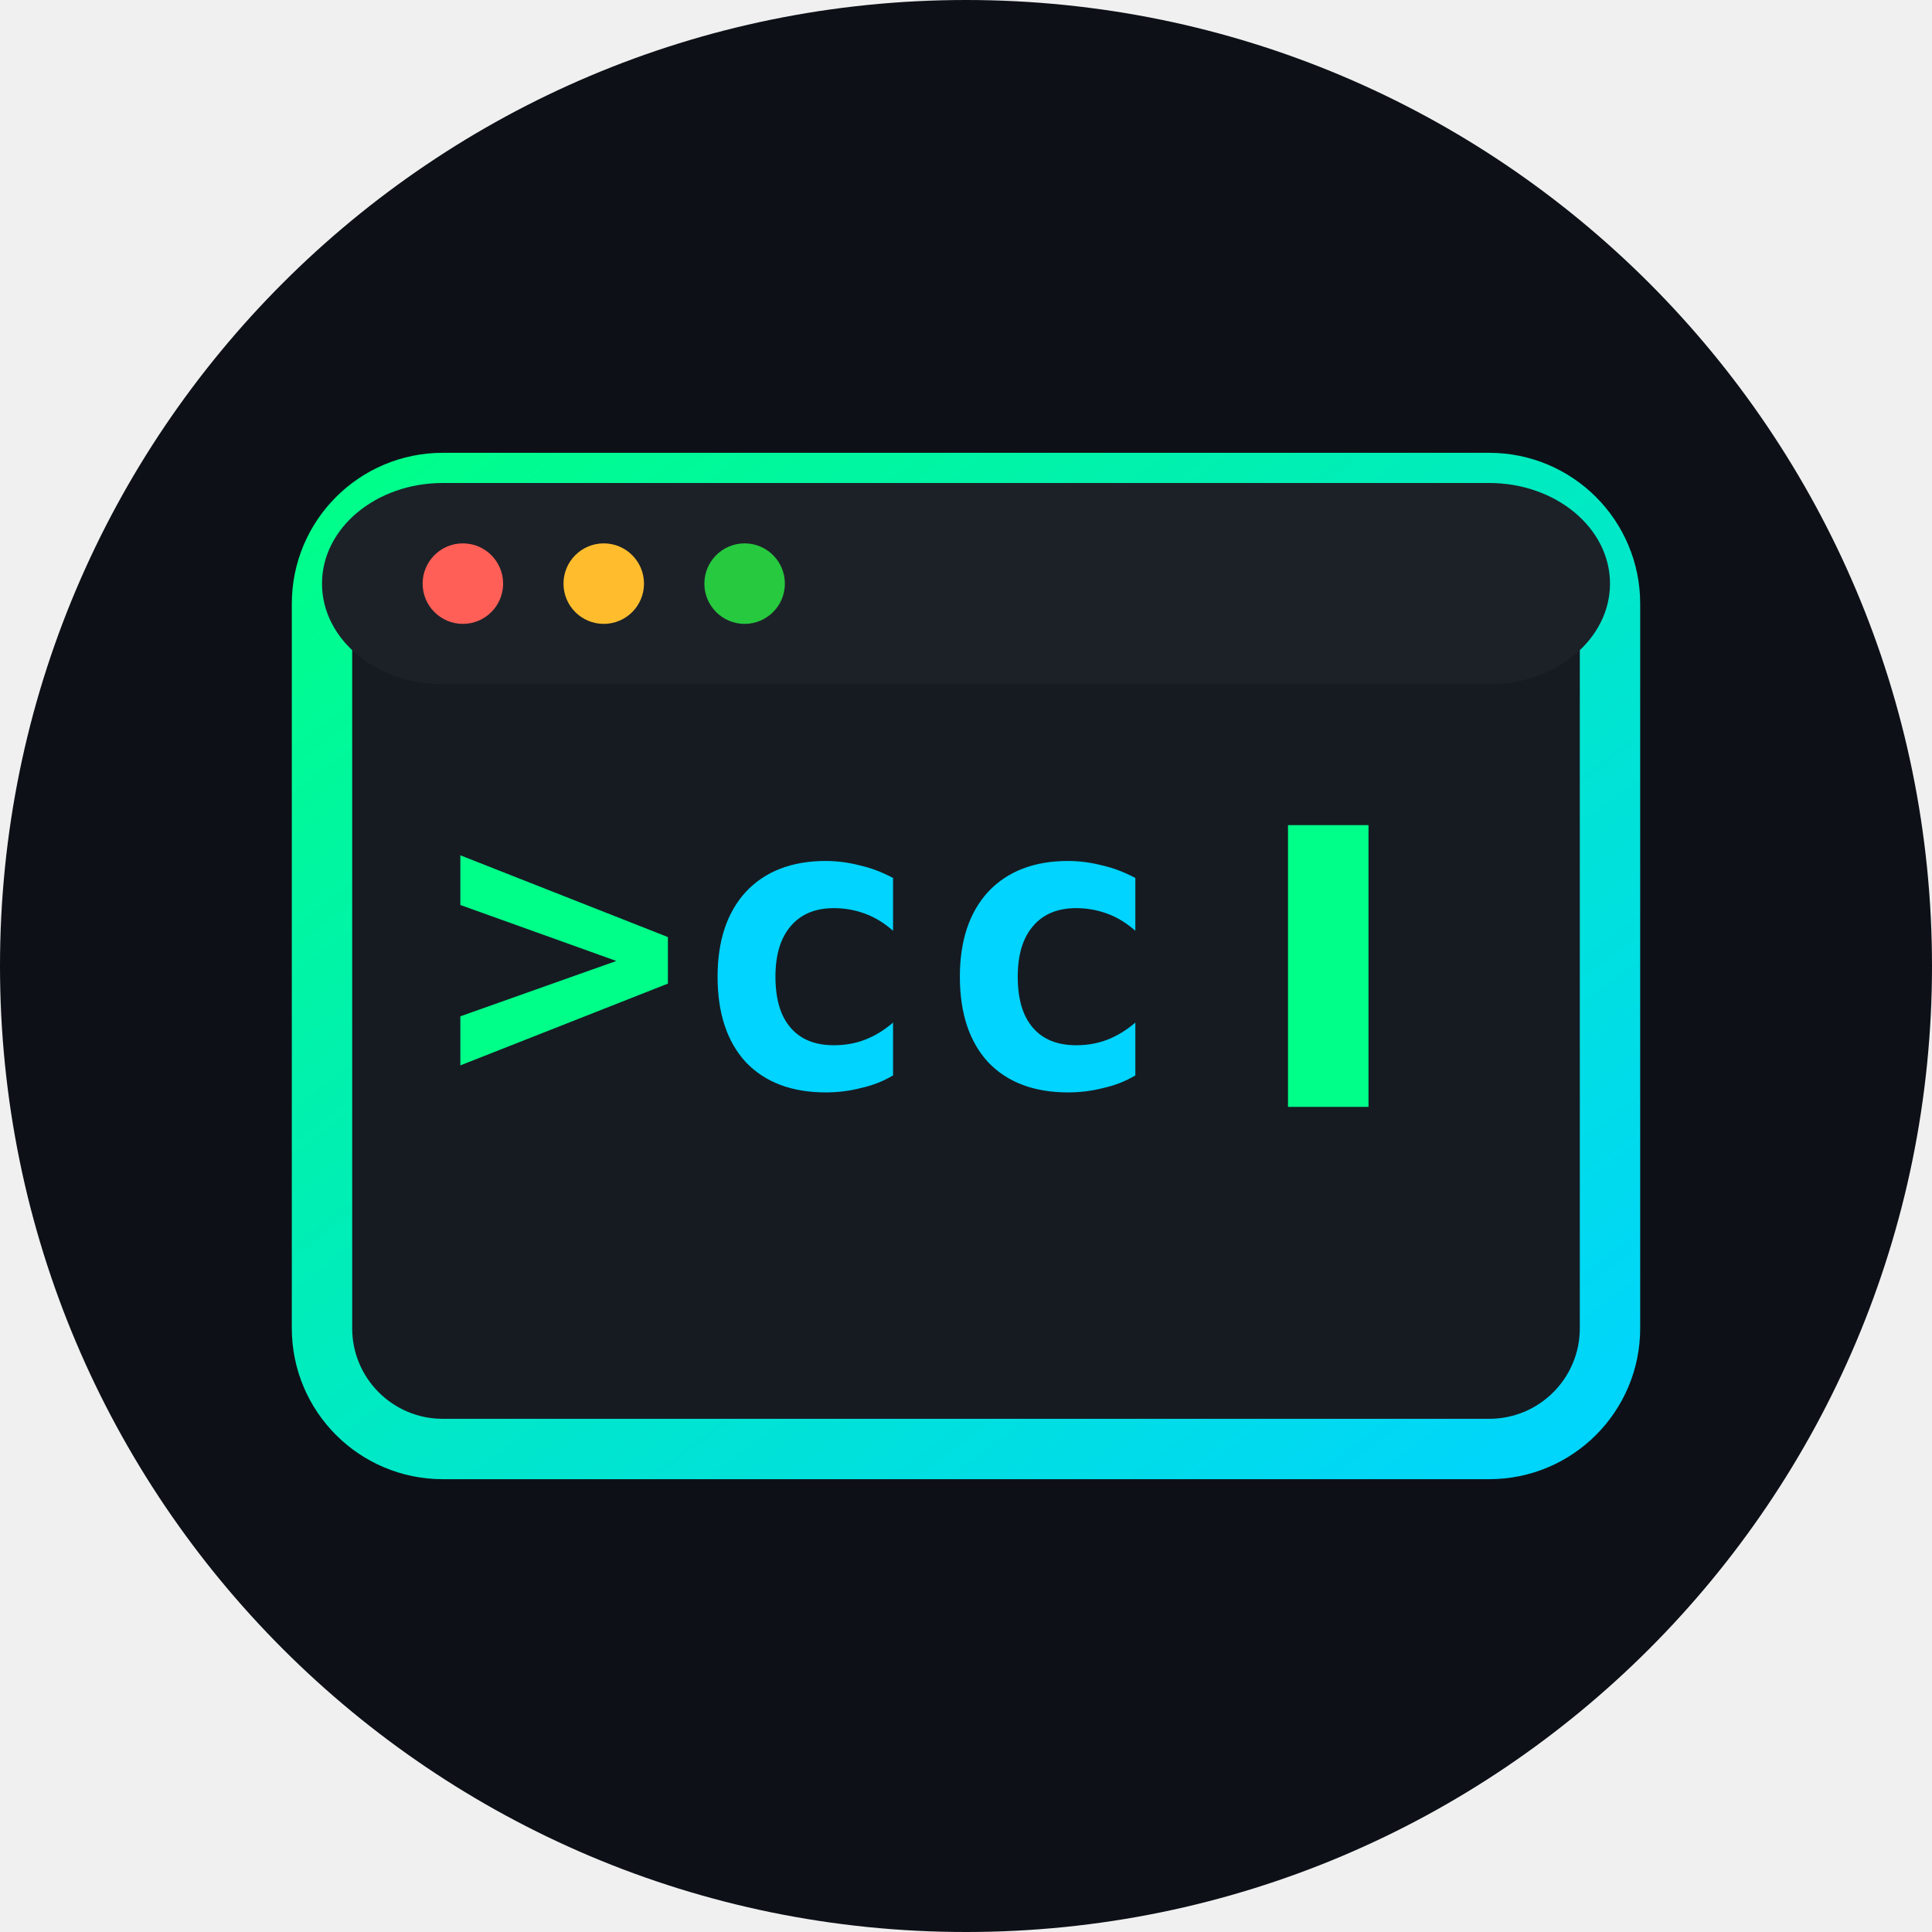
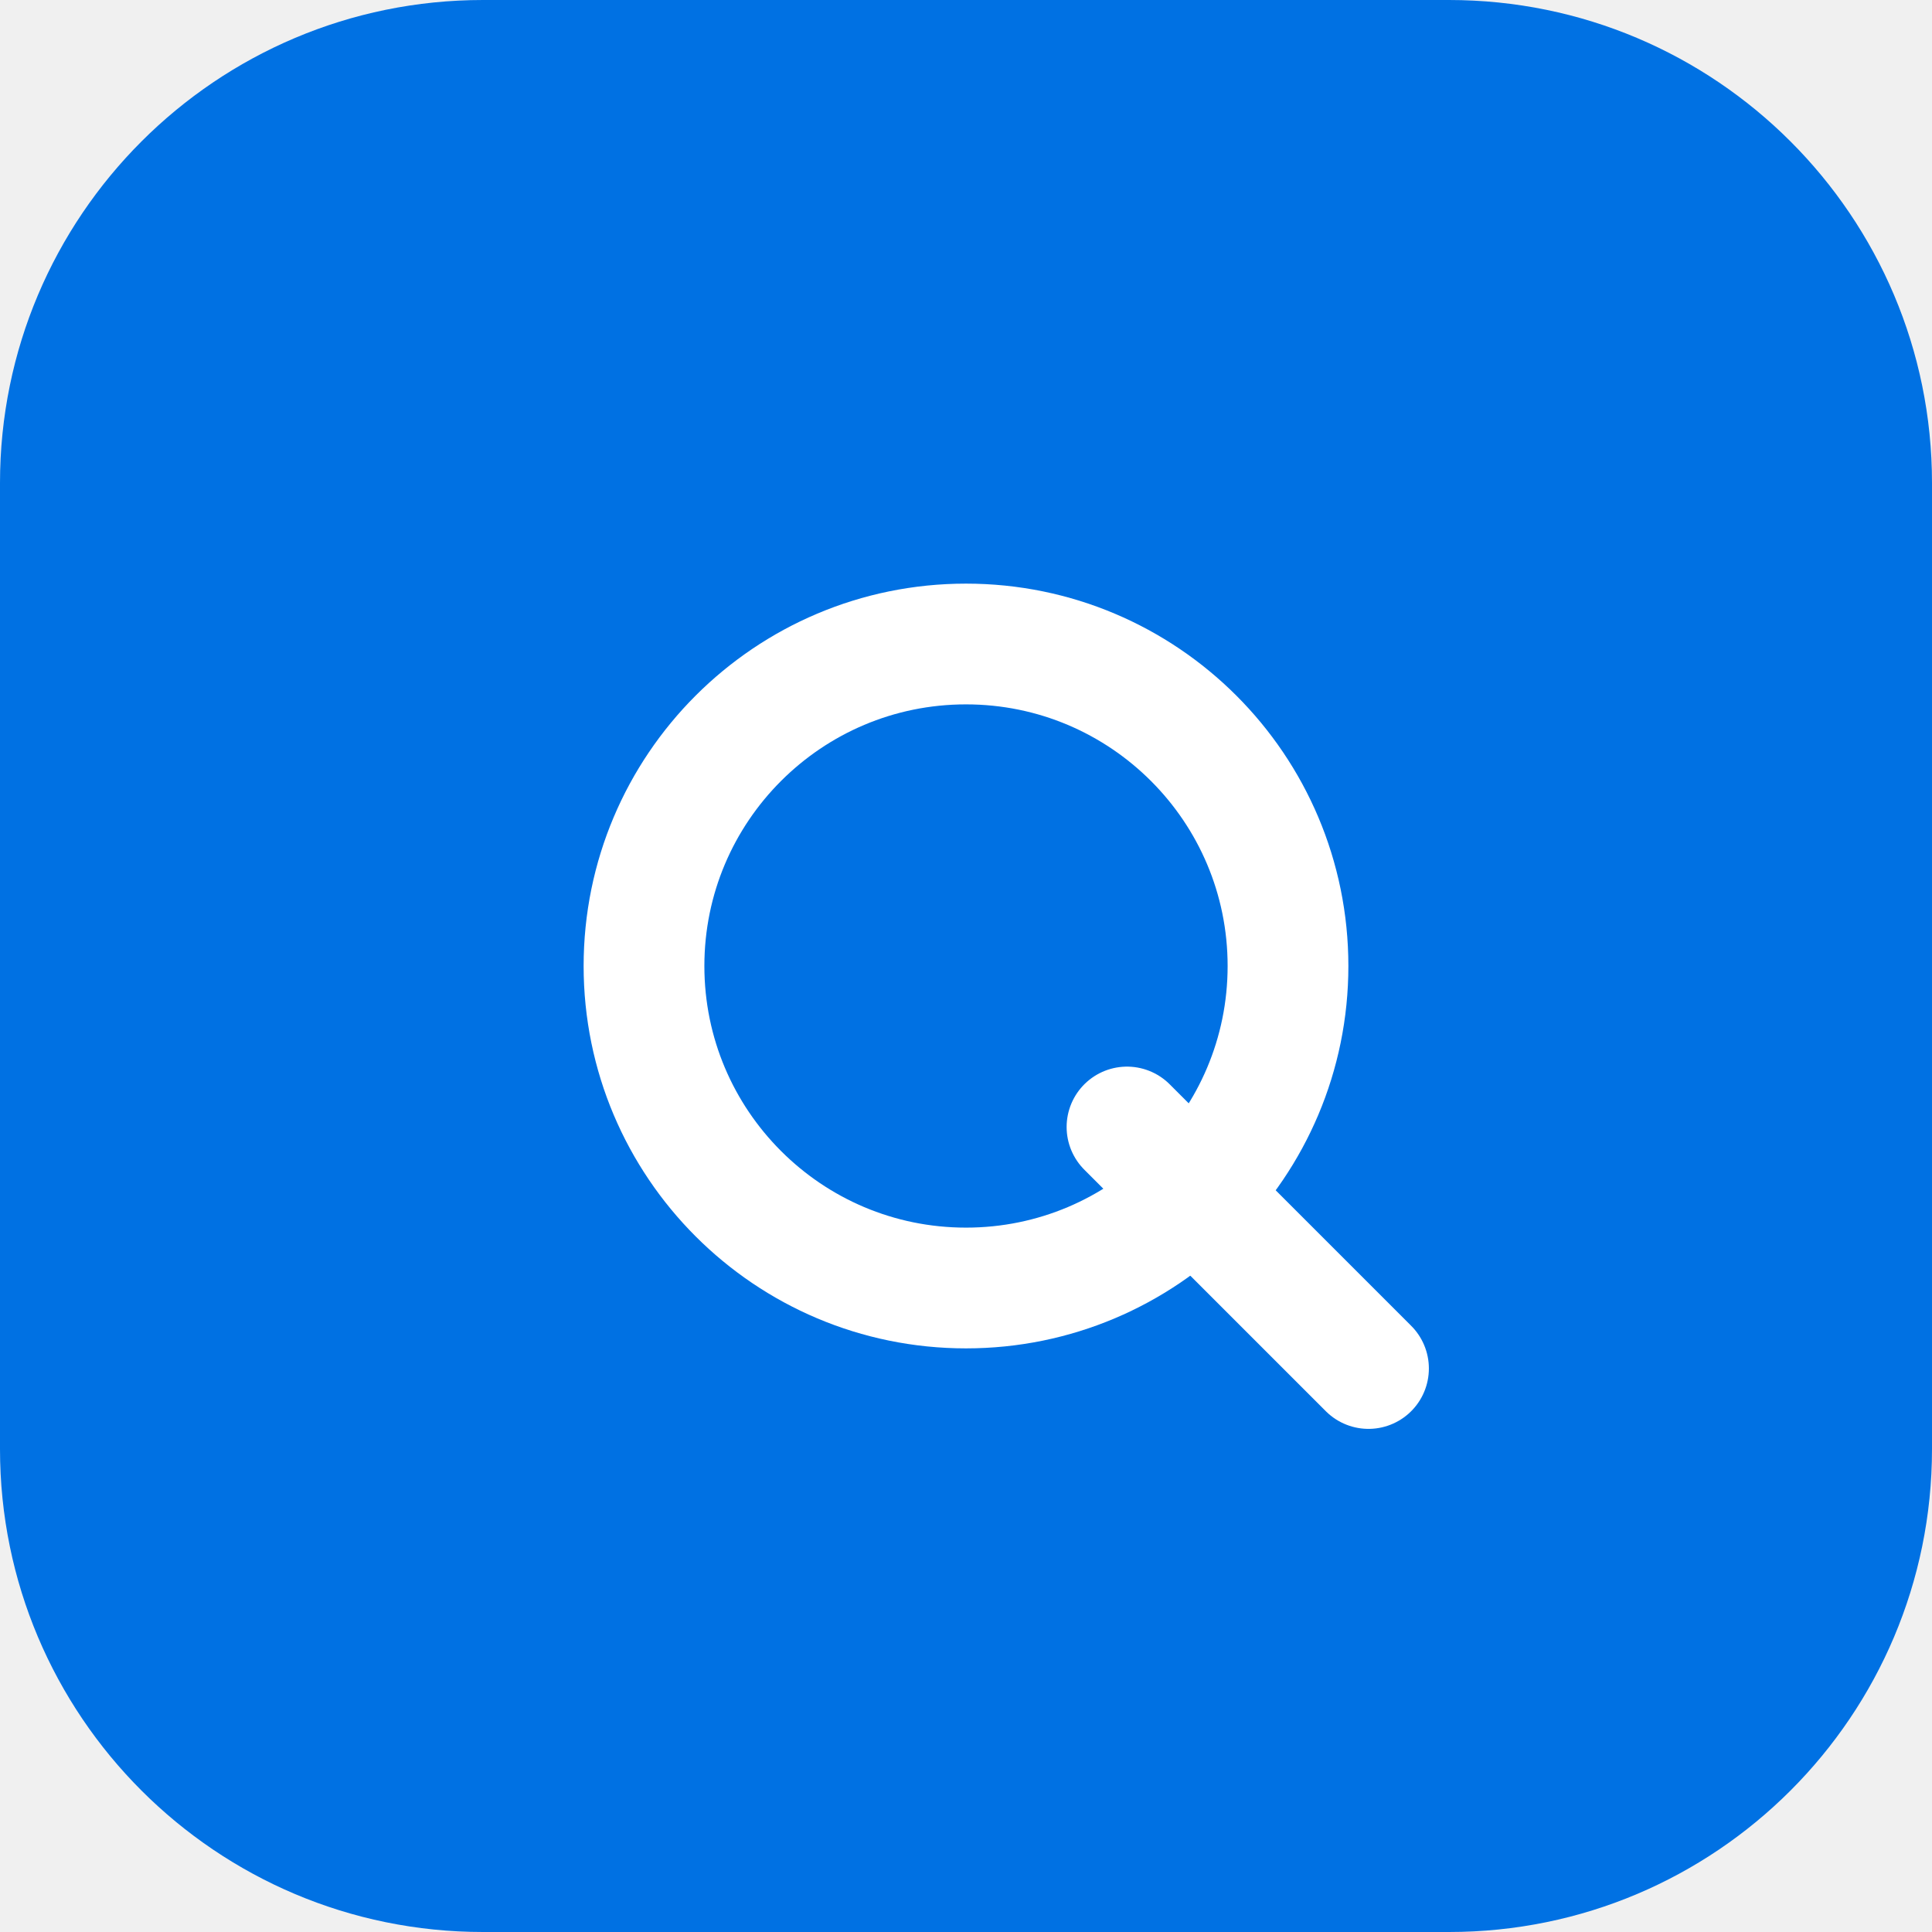
- <svg xmlns="http://www.w3.org/2000/svg" width="48" height="48" viewBox="0 0 48 48">
-   <defs>
-     <linearGradient id="iconGrad" x1="0%" y1="0%" x2="100%" y2="100%">
-       <stop offset="0%" style="stop-color:#00ff88" />
-       <stop offset="100%" style="stop-color:#00d4ff" />
-     </linearGradient>
-   </defs>
-   <circle cx="24" cy="24" r="24" fill="#0d1117" />
-   <rect x="8" y="12" width="32" height="24" rx="3" fill="#161b22" stroke="url(#iconGrad)" stroke-width="1.5" />
-   <rect x="8" y="12" width="32" height="5" rx="3" fill="#1c2128" />
-   <circle cx="11.5" cy="14.5" r="1" fill="#ff5f56" />
-   <circle cx="15" cy="14.5" r="1" fill="#ffbd2e" />
-   <circle cx="18.5" cy="14.5" r="1" fill="#27c93f" />
-   <text x="11" y="27" font-family="monospace" font-size="10" font-weight="900" fill="#00ff88">&gt;</text>
-   <text x="17" y="27" font-family="monospace" font-size="10" font-weight="900" fill="#00d4ff">cc</text>
-   <rect x="32" y="20.5" width="2" height="7" fill="#00ff88">
-     <animate attributeName="opacity" values="1;0;1" dur="1.2s" repeatCount="indefinite" />
-   </rect>
+ <svg xmlns="http://www.w3.org/2000/svg" width="48" height="48" viewBox="0 0 48 48" fill="none">
+   <rect width="48" height="48" rx="12" fill="#0071E3" />
+   <path d="M16 24C16 19.582 19.582 16 24 16C28.418 16 32 19.582 32 24C32 28.418 28.418 32 24 32C19.582 32 16 28.418 16 24Z" stroke="white" stroke-width="3" />
+   <path d="M28 28L34 34" stroke="white" stroke-width="3" stroke-linecap="round" />
</svg>
